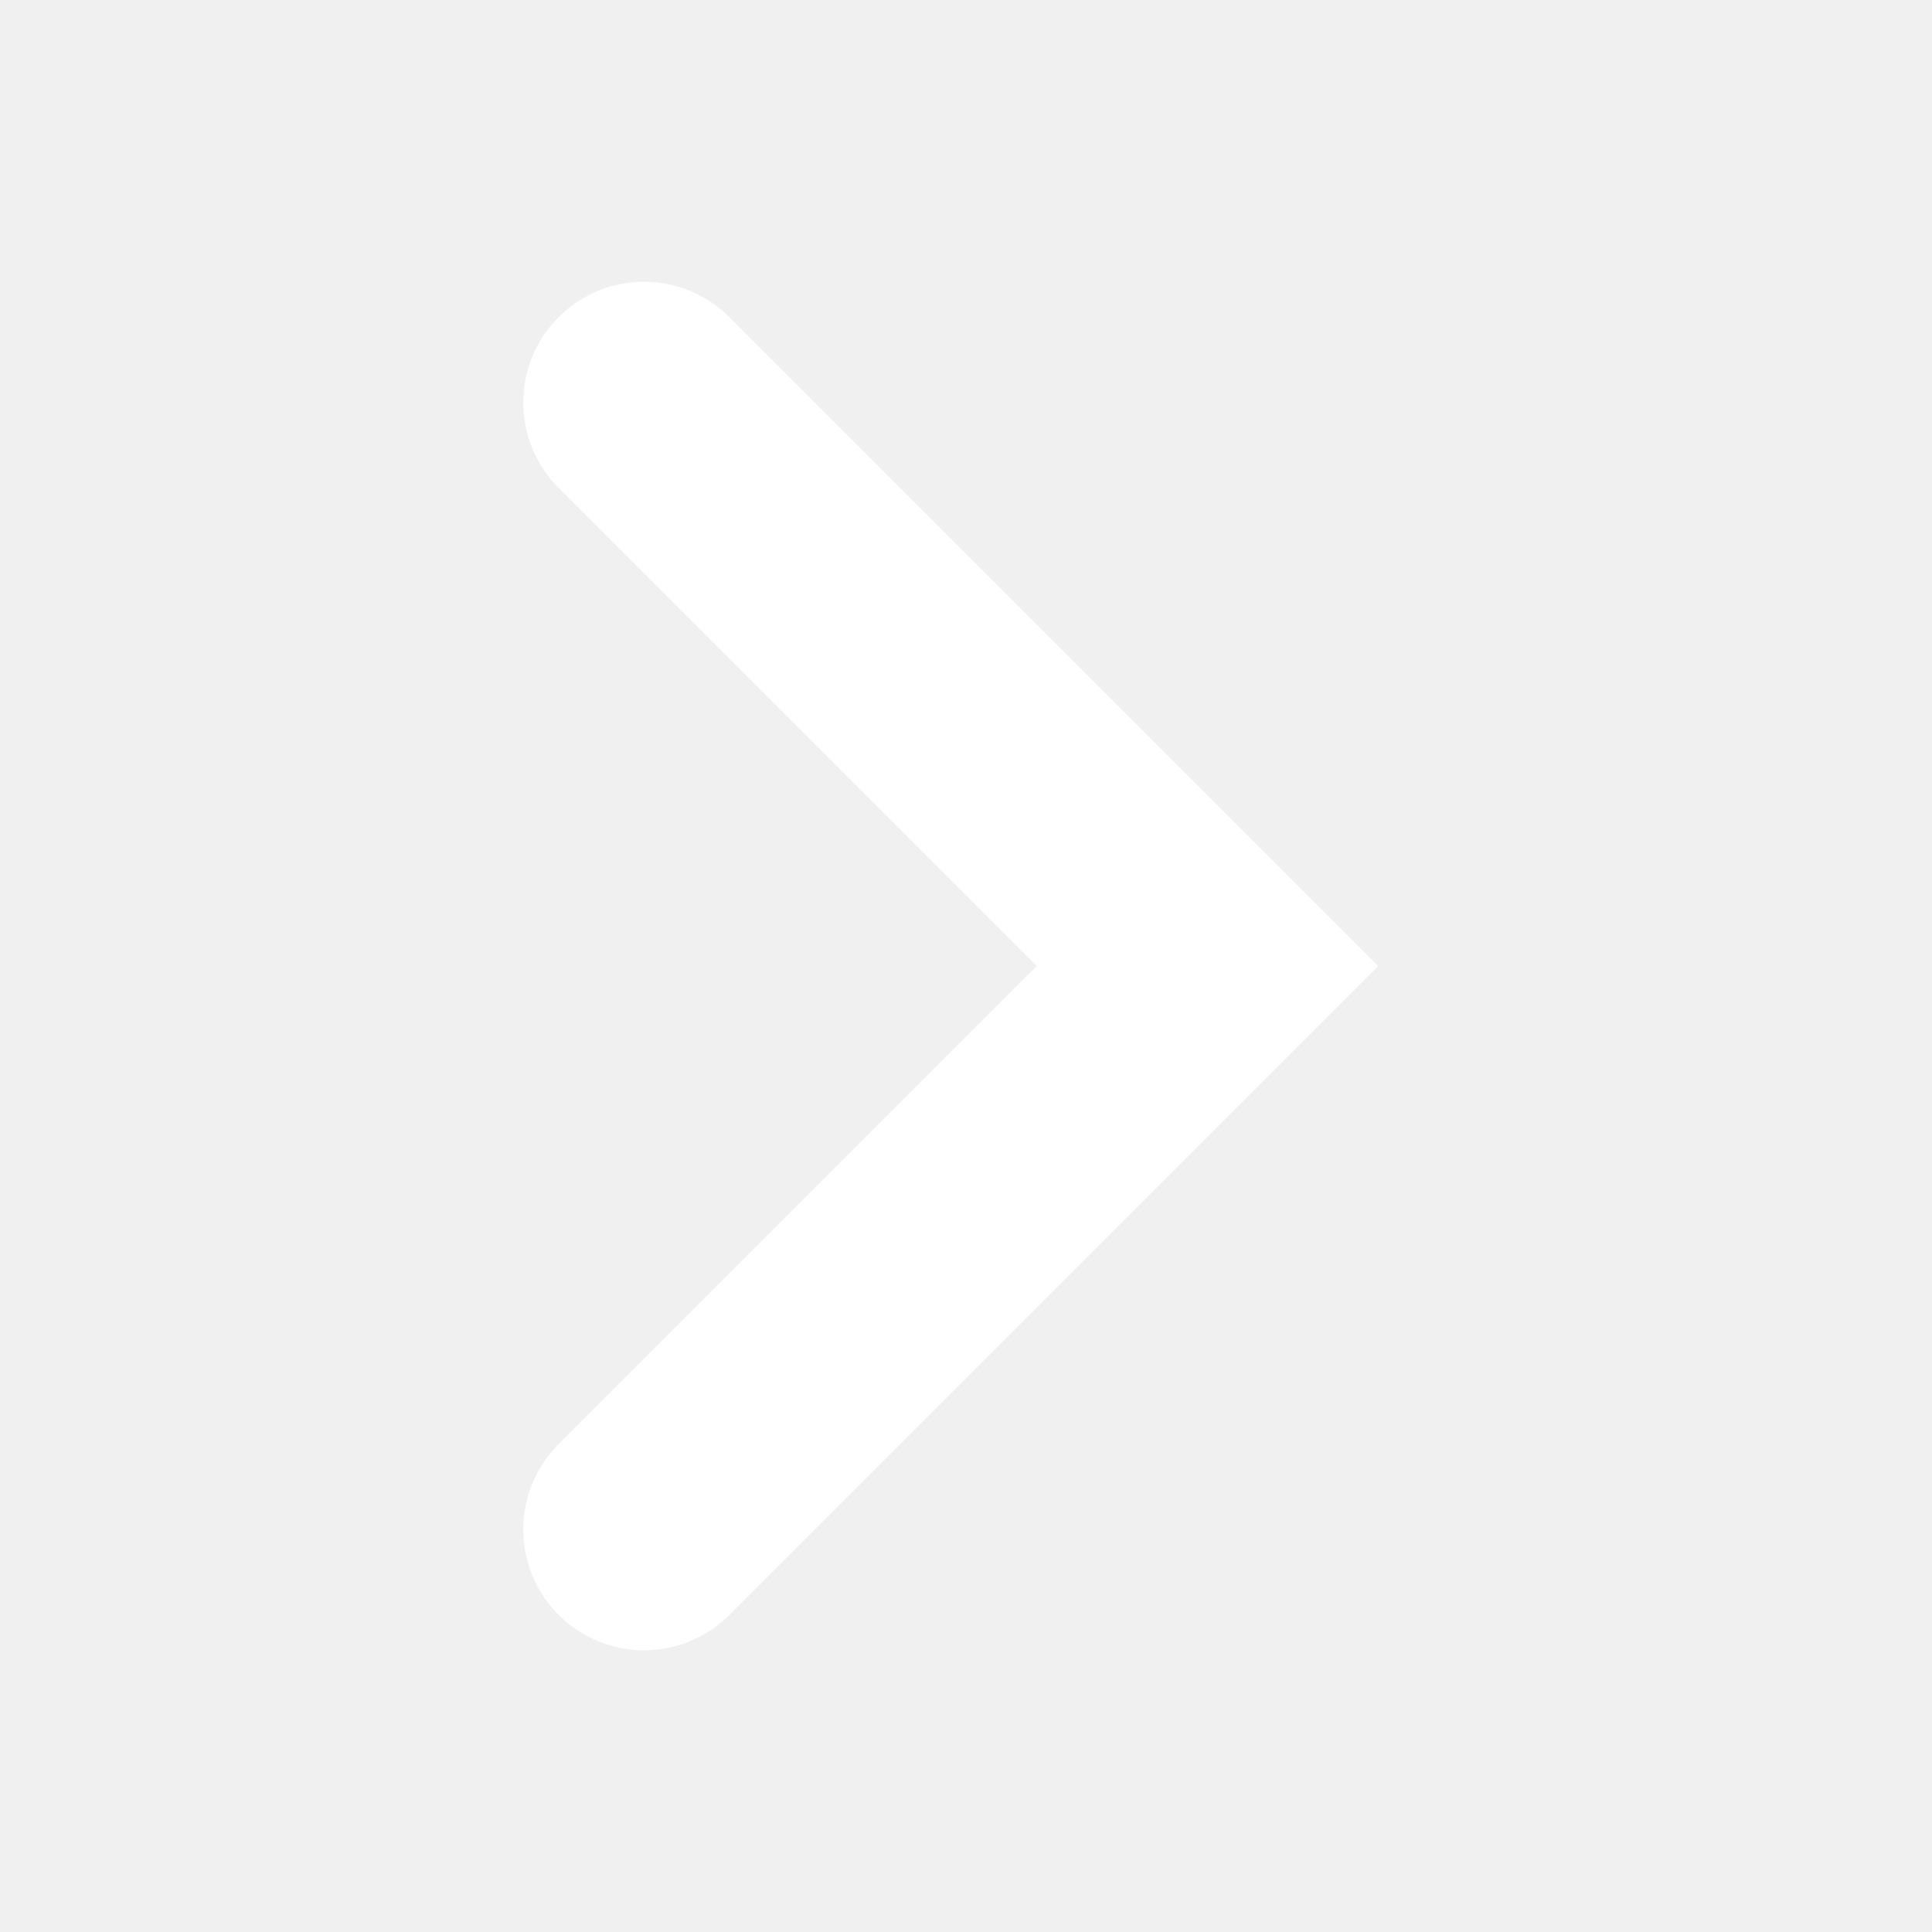
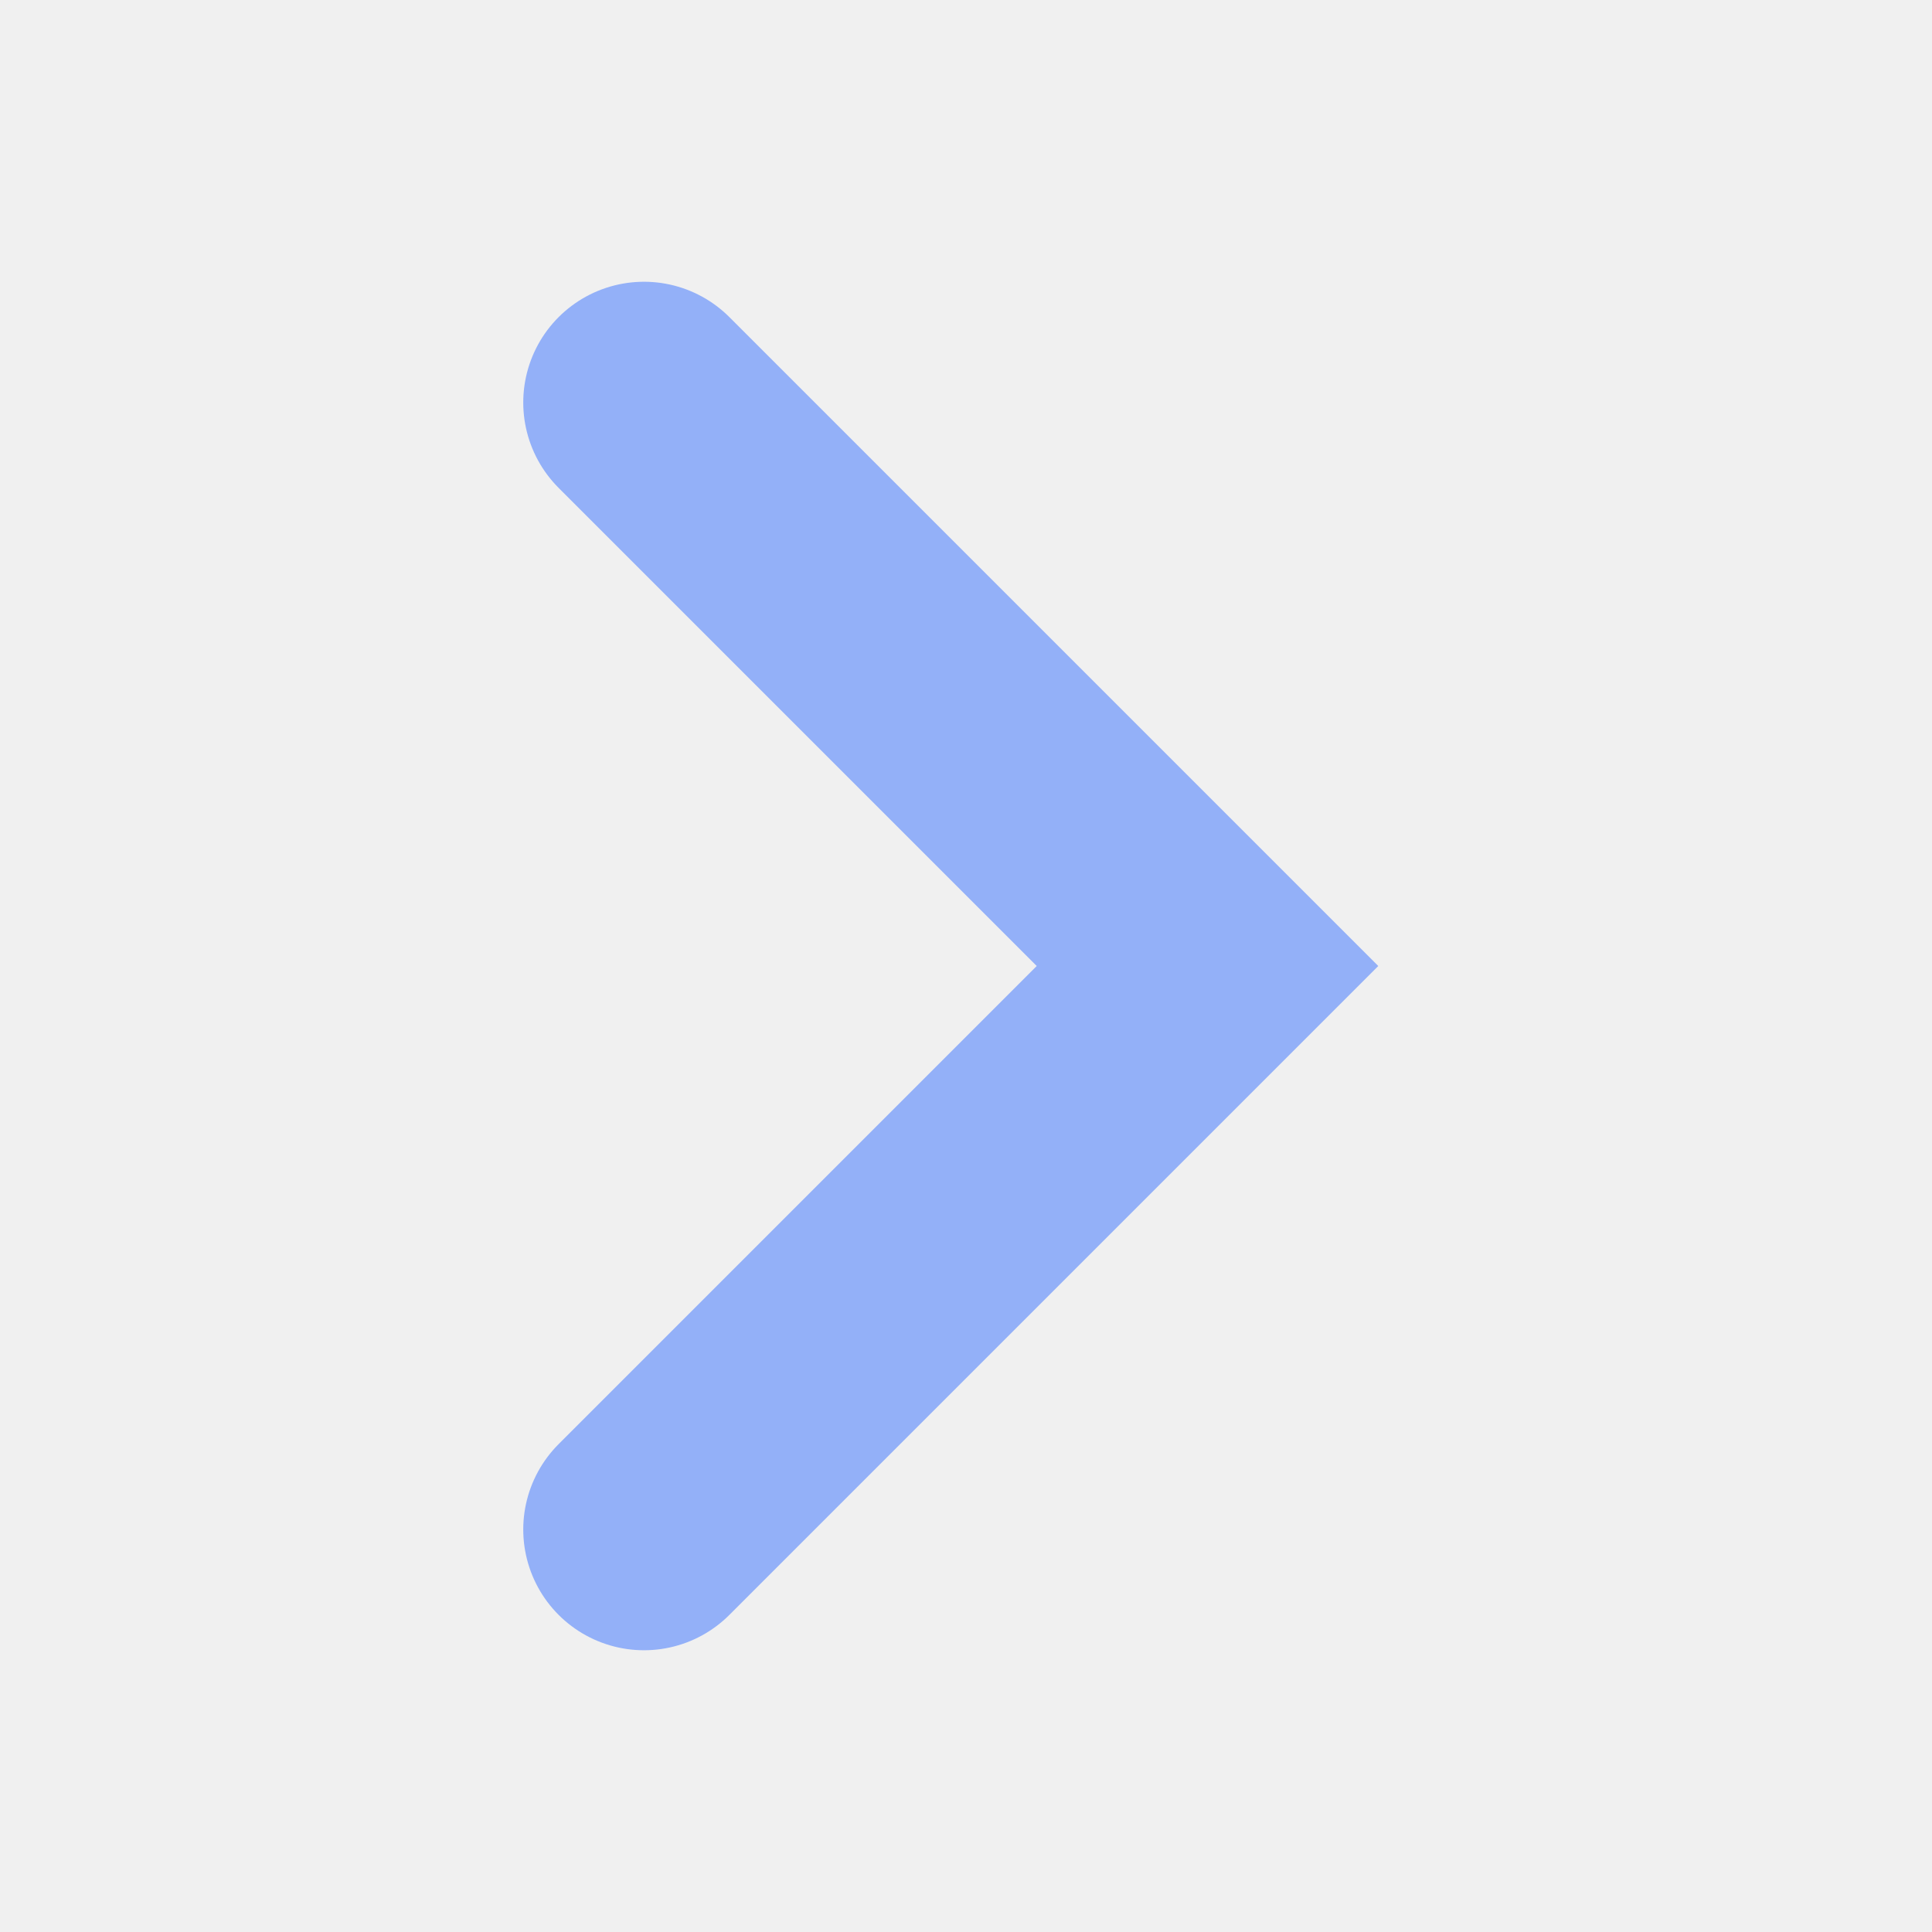
<svg xmlns="http://www.w3.org/2000/svg" width="24" height="24" viewBox="0 0 24 24" fill="none">
  <g opacity="1">
-     <path d="M8 5L15 12L8 19" stroke="#ffffff" stroke-width="3" stroke-linecap="round" />
+     <path d="M8 5L15 12L8 19" stroke="#93B0F8" stroke-width="3" stroke-linecap="round" />
  </g>
</svg>
